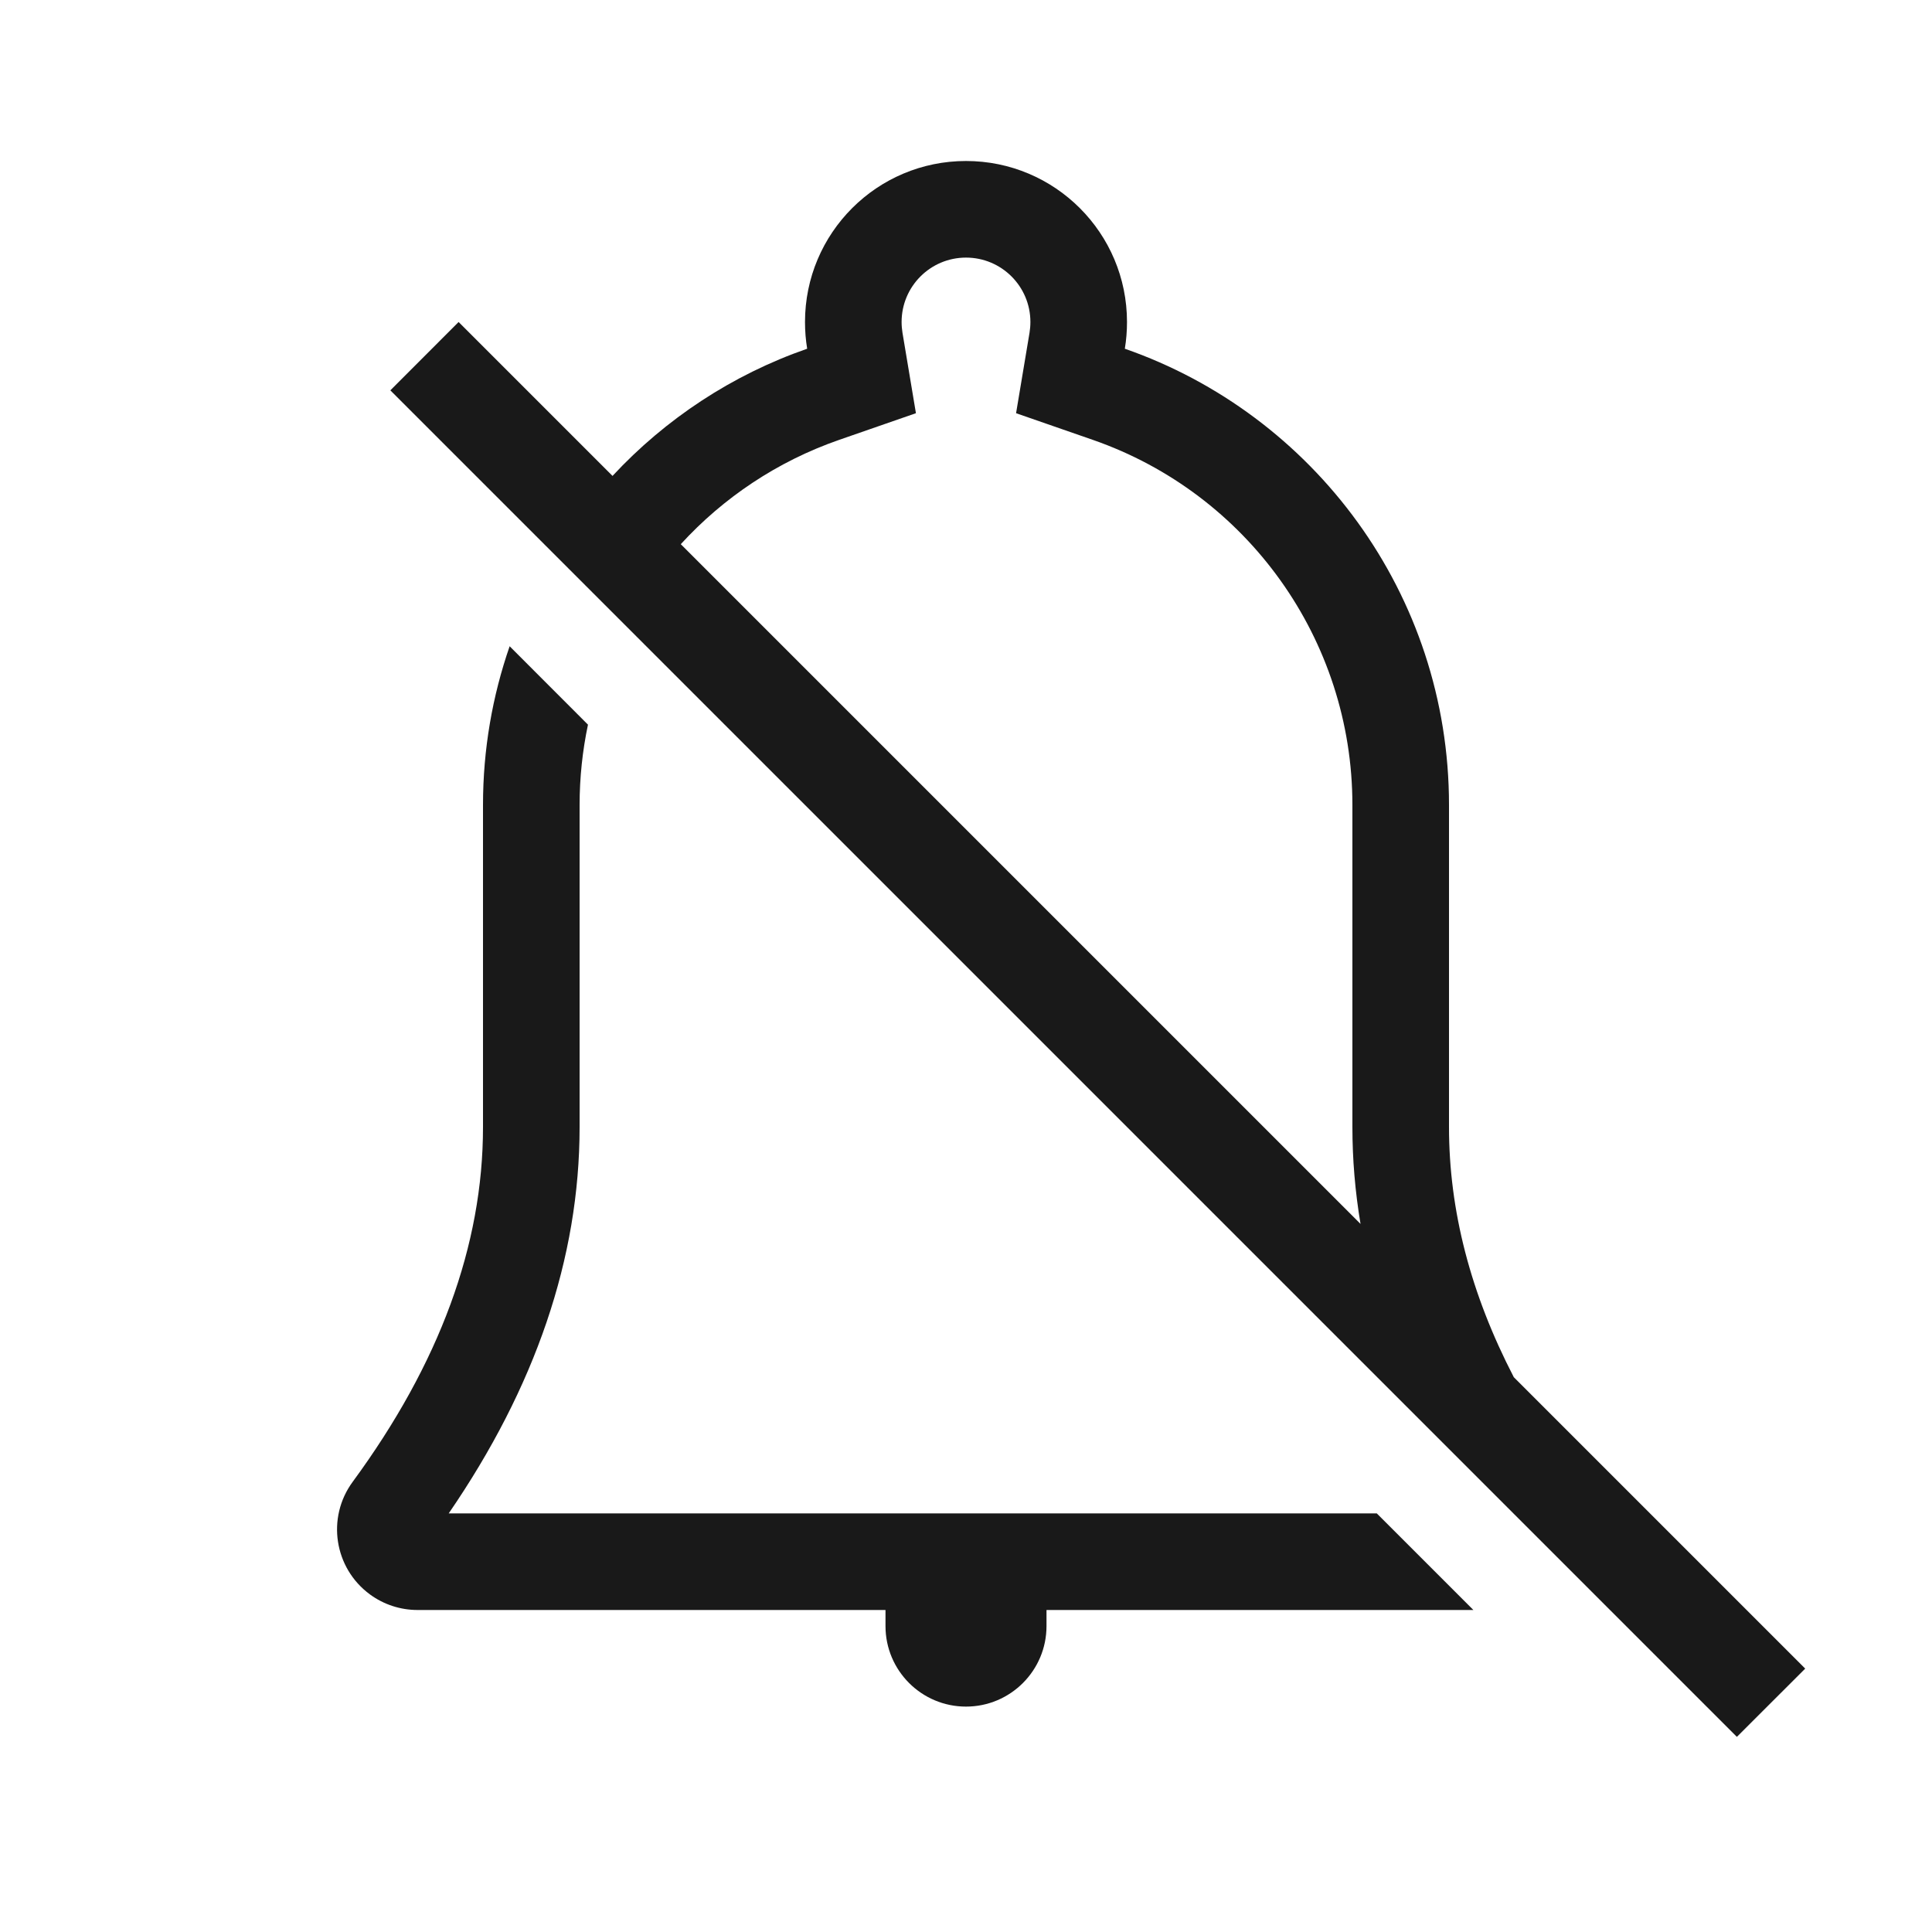
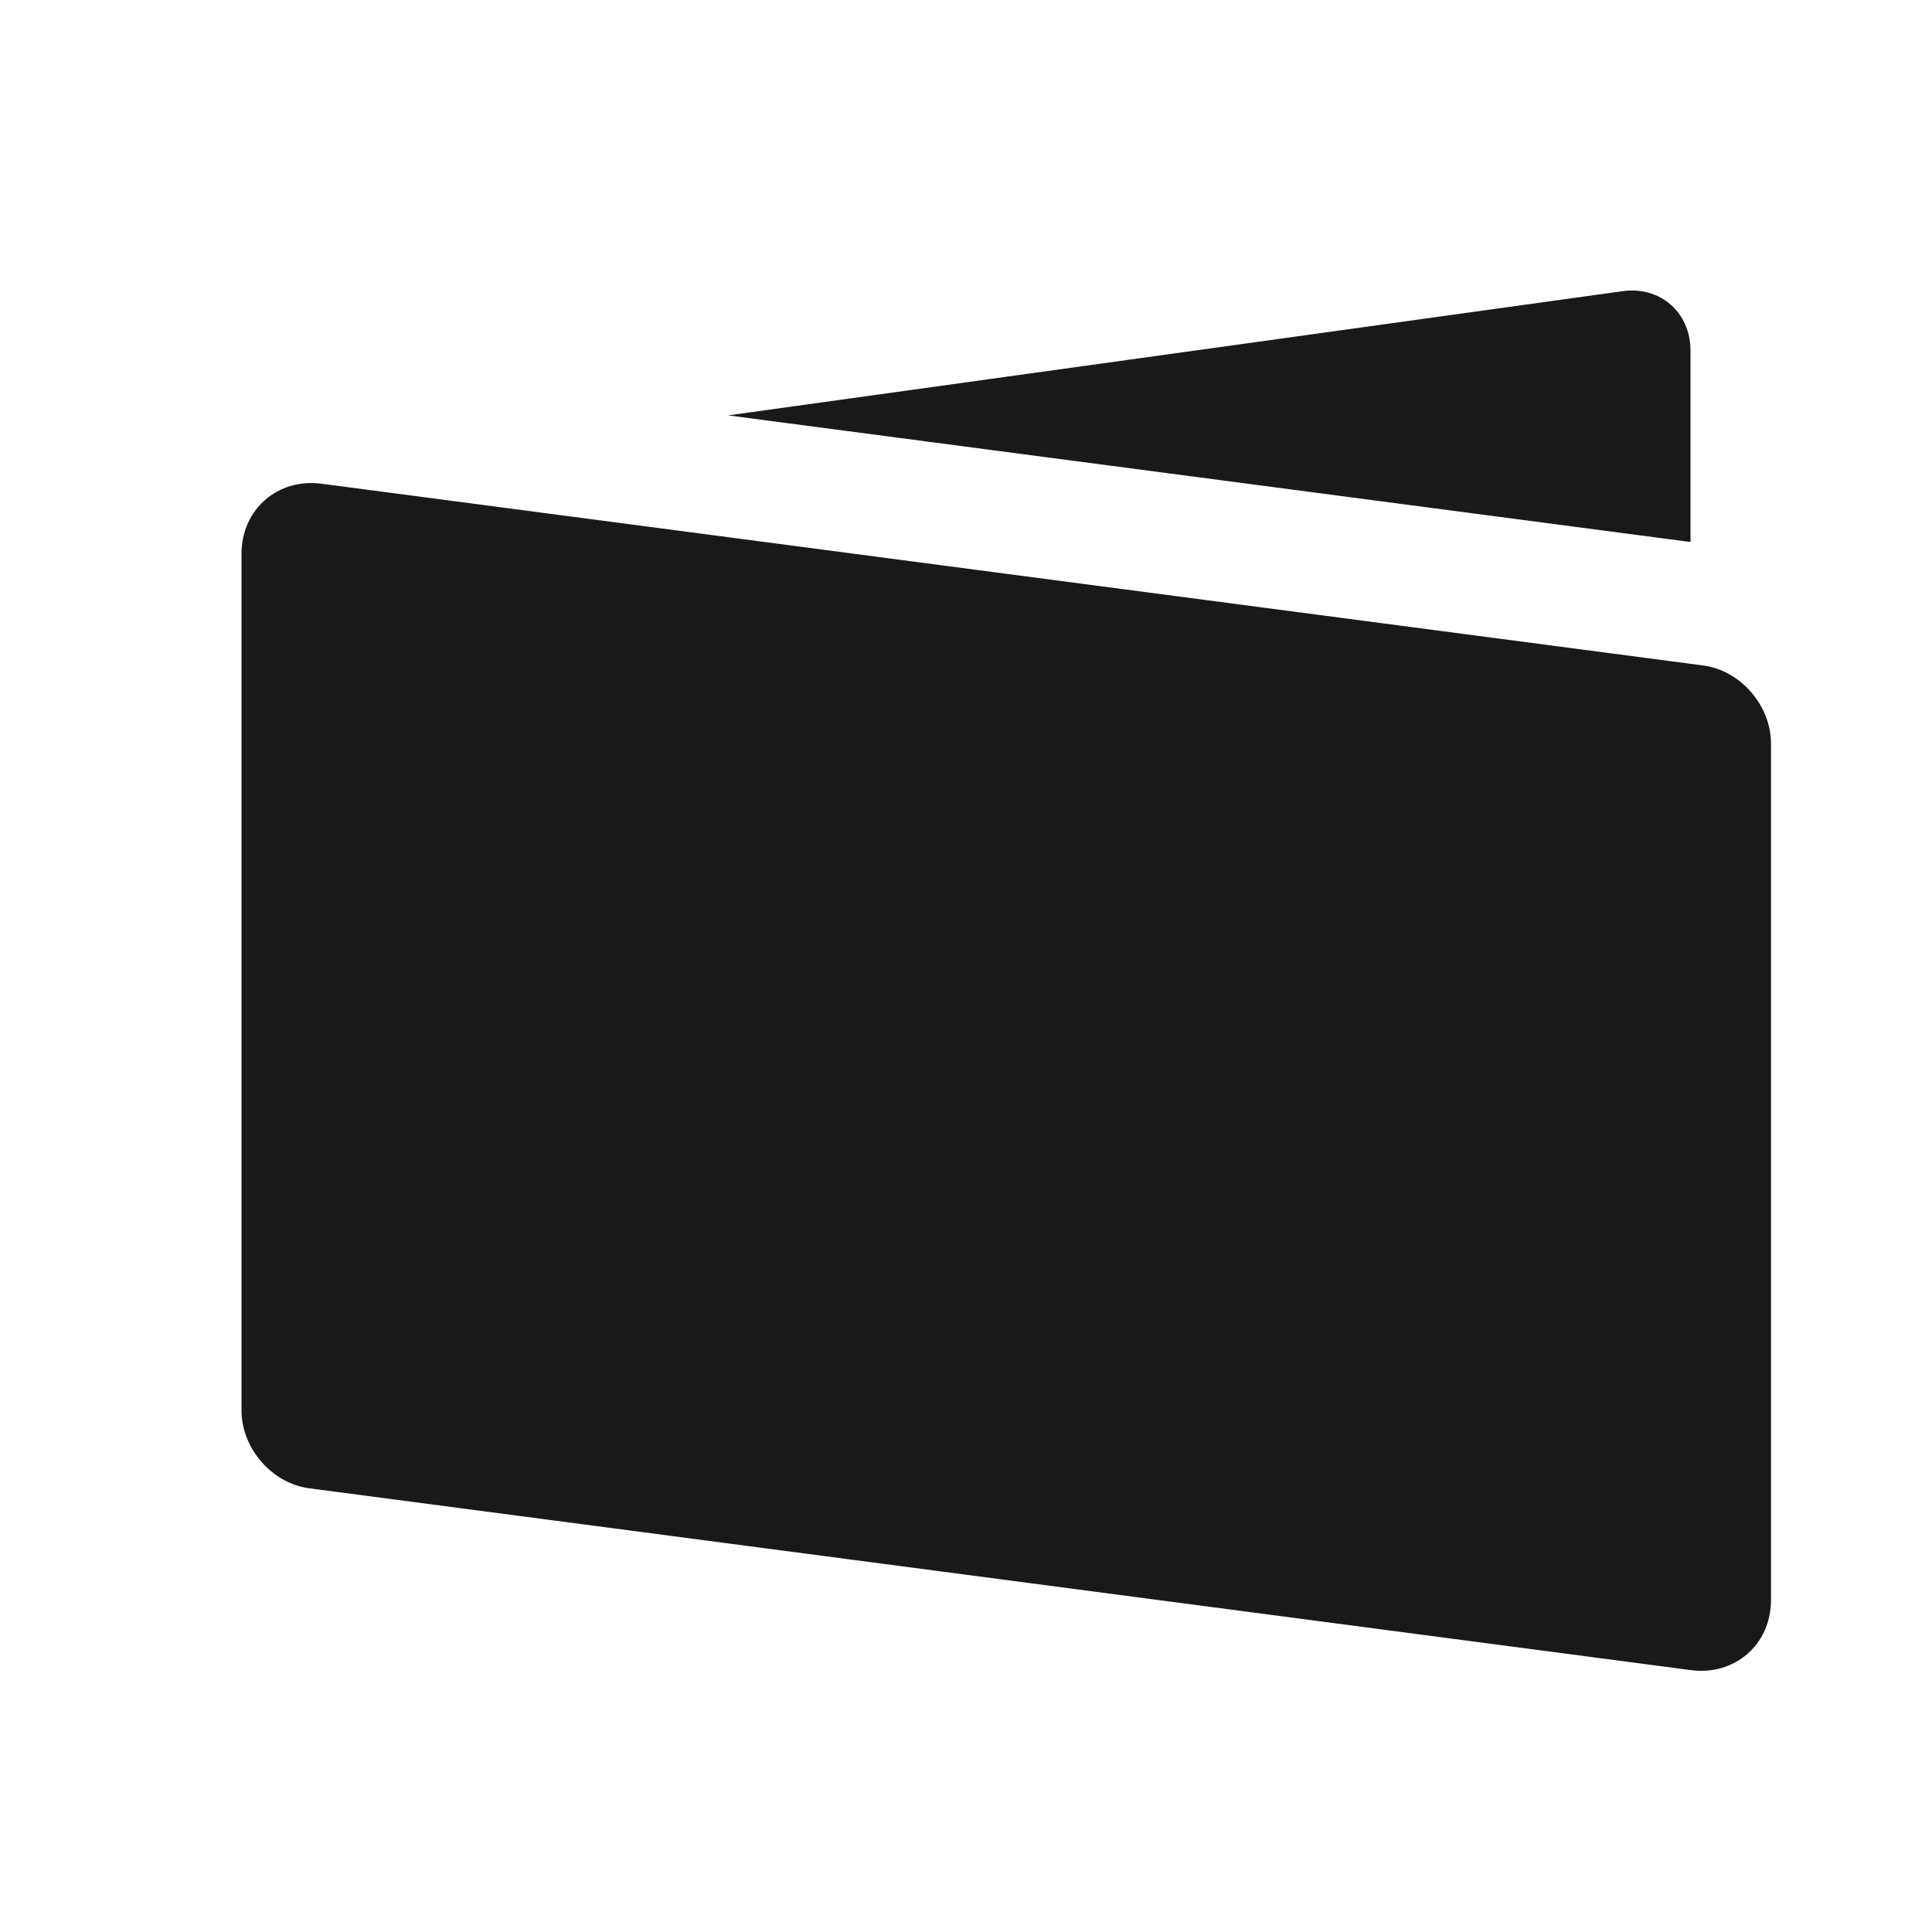
<svg xmlns="http://www.w3.org/2000/svg" width="24" height="24" viewBox="0 0 24 24" fill="none">
-   <path fill-rule="evenodd" clip-rule="evenodd" d="M10 4C10 2.895 10.895 2 12 2C13.105 2 14 2.895 14 4C14 4.113 13.991 4.224 13.973 4.332C16.317 5.148 18 7.377 18 10V14C18 15.036 18.268 16.072 18.805 17.108L22.425 20.728L21.576 21.576L19.608 19.608L17.829 17.829L7.756 7.756L6.876 6.876L4.849 4.849L5.697 4L7.609 5.912C8.267 5.204 9.095 4.656 10.027 4.332C10.009 4.224 10 4.113 10 4ZM16.8 14C16.8 14.403 16.834 14.804 16.901 15.204L8.457 6.76C8.985 6.183 9.655 5.732 10.422 5.465L11.378 5.133L11.211 4.134C11.204 4.09 11.2 4.046 11.2 4C11.2 3.558 11.558 3.2 12 3.2C12.442 3.2 12.8 3.558 12.8 4C12.8 4.046 12.796 4.09 12.789 4.134L12.622 5.133L13.578 5.465C15.491 6.131 16.8 7.941 16.8 10V14ZM6.331 8.028C6.117 8.646 6 9.309 6 10V14C6 15.469 5.46 16.939 4.381 18.408C4.054 18.853 4.15 19.479 4.595 19.806C4.766 19.932 4.974 20 5.187 20H11V20.2C11 20.752 11.448 21.2 12 21.2C12.552 21.2 13 20.752 13 20.2V20L18.303 20L17.103 18.8L12 18.8H5.574C6.648 17.235 7.2 15.63 7.2 14V10C7.2 9.659 7.236 9.325 7.304 9.002L6.331 8.028Z" fill="black" fill-opacity="0.9" />
+   <path fill-rule="evenodd" clip-rule="evenodd" d="M9.045 5.16L21 6.733V4.356C21 3.879 20.622 3.552 20.156 3.617L9.045 5.16ZM3 17.519V6.88C3 6.326 3.451 5.937 3.995 6.009L21.159 8.267C21.623 8.328 22 8.766 22 9.237V19.876C22 20.429 21.549 20.819 21.005 20.747L3.841 18.488C3.376 18.427 3 17.99 3 17.519Z" fill="black" fill-opacity="0.9" />
</svg>
